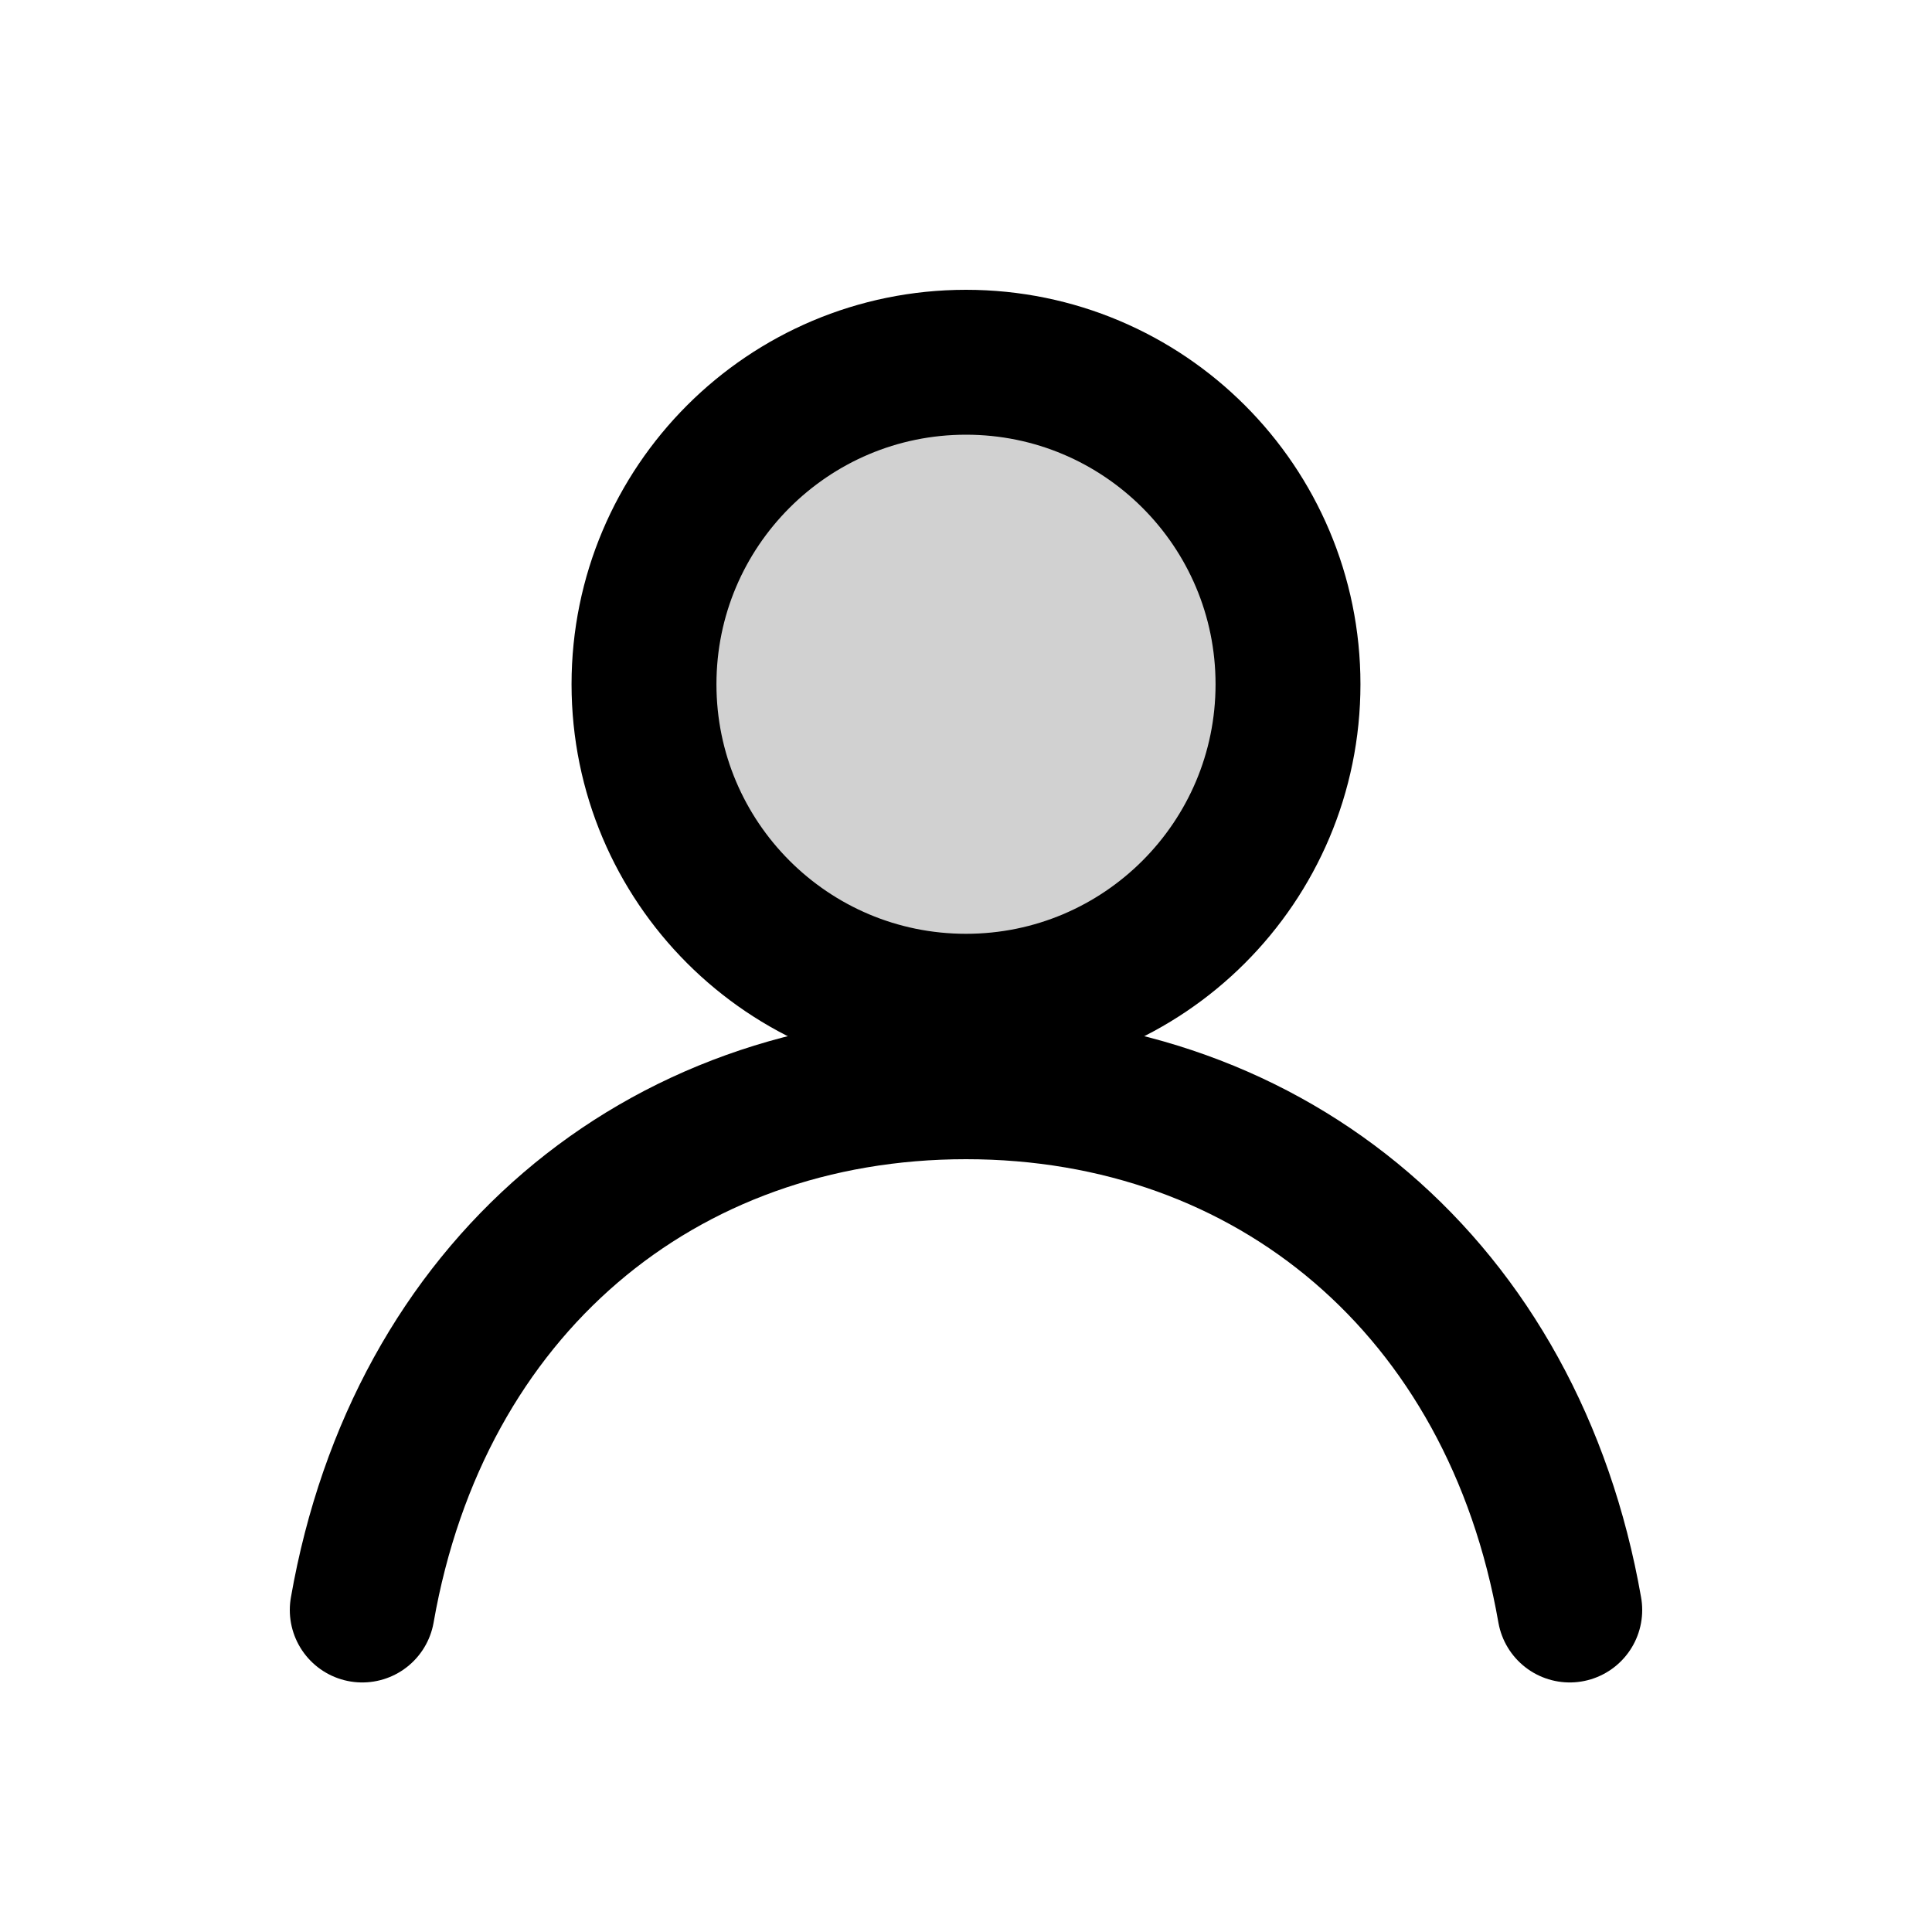
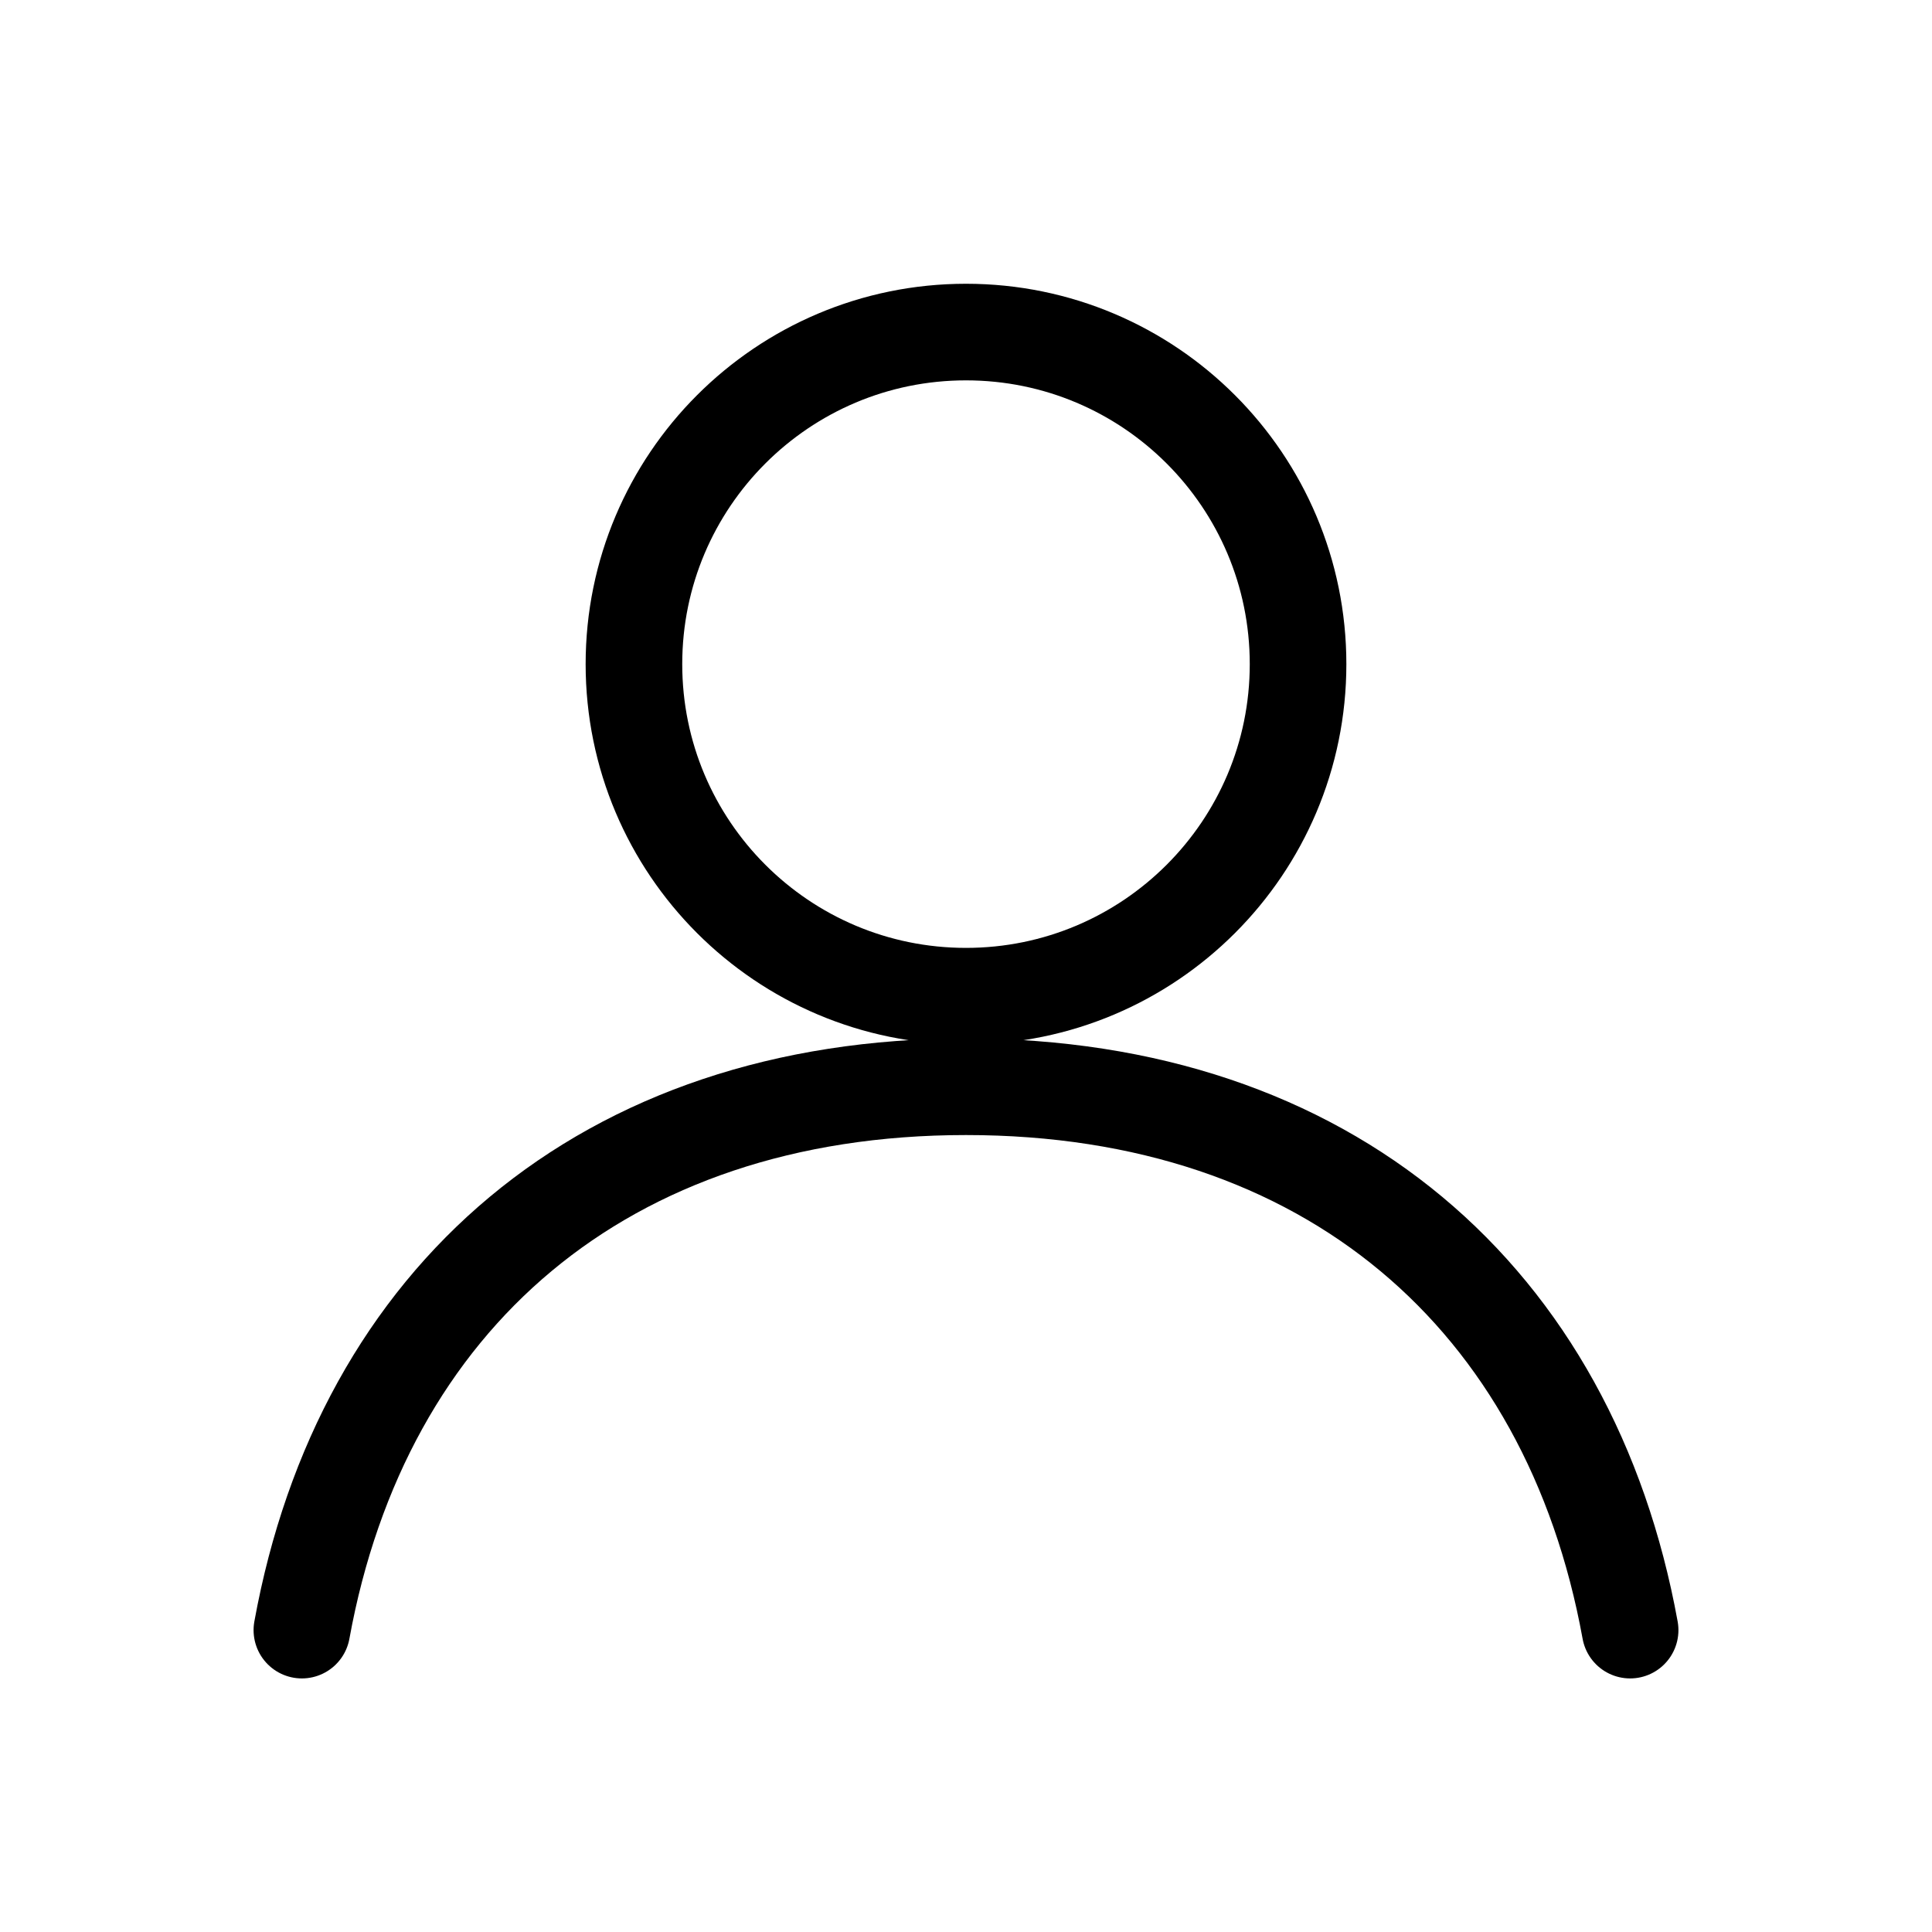
- <svg xmlns="http://www.w3.org/2000/svg" viewBox="0 0 24 24" fill="none" stroke="currentColor" stroke-width="1.8" stroke-linecap="round" stroke-linejoin="round" role="img" aria-label="You">
-   <circle cx="12" cy="8.5" r="4" fill="currentColor" opacity=".18" stroke="none" />
-   <circle cx="12" cy="8.5" r="4" />
-   <path d="M4.5 20c.7-4 3.7-6.5 7.5-6.5s6.8 2.5 7.5 6.5" />
+ <svg xmlns="http://www.w3.org/2000/svg" viewBox="0 0 32 32" fill="none" stroke="currentColor" stroke-width="1.6" stroke-linecap="round" stroke-linejoin="round" role="img" aria-label="You">
+   <circle cx="16" cy="11" r="5.5" />
+   <path d="M5 27c1-5.5 5-9 11-9s10 3.5 11 9" />
</svg>
